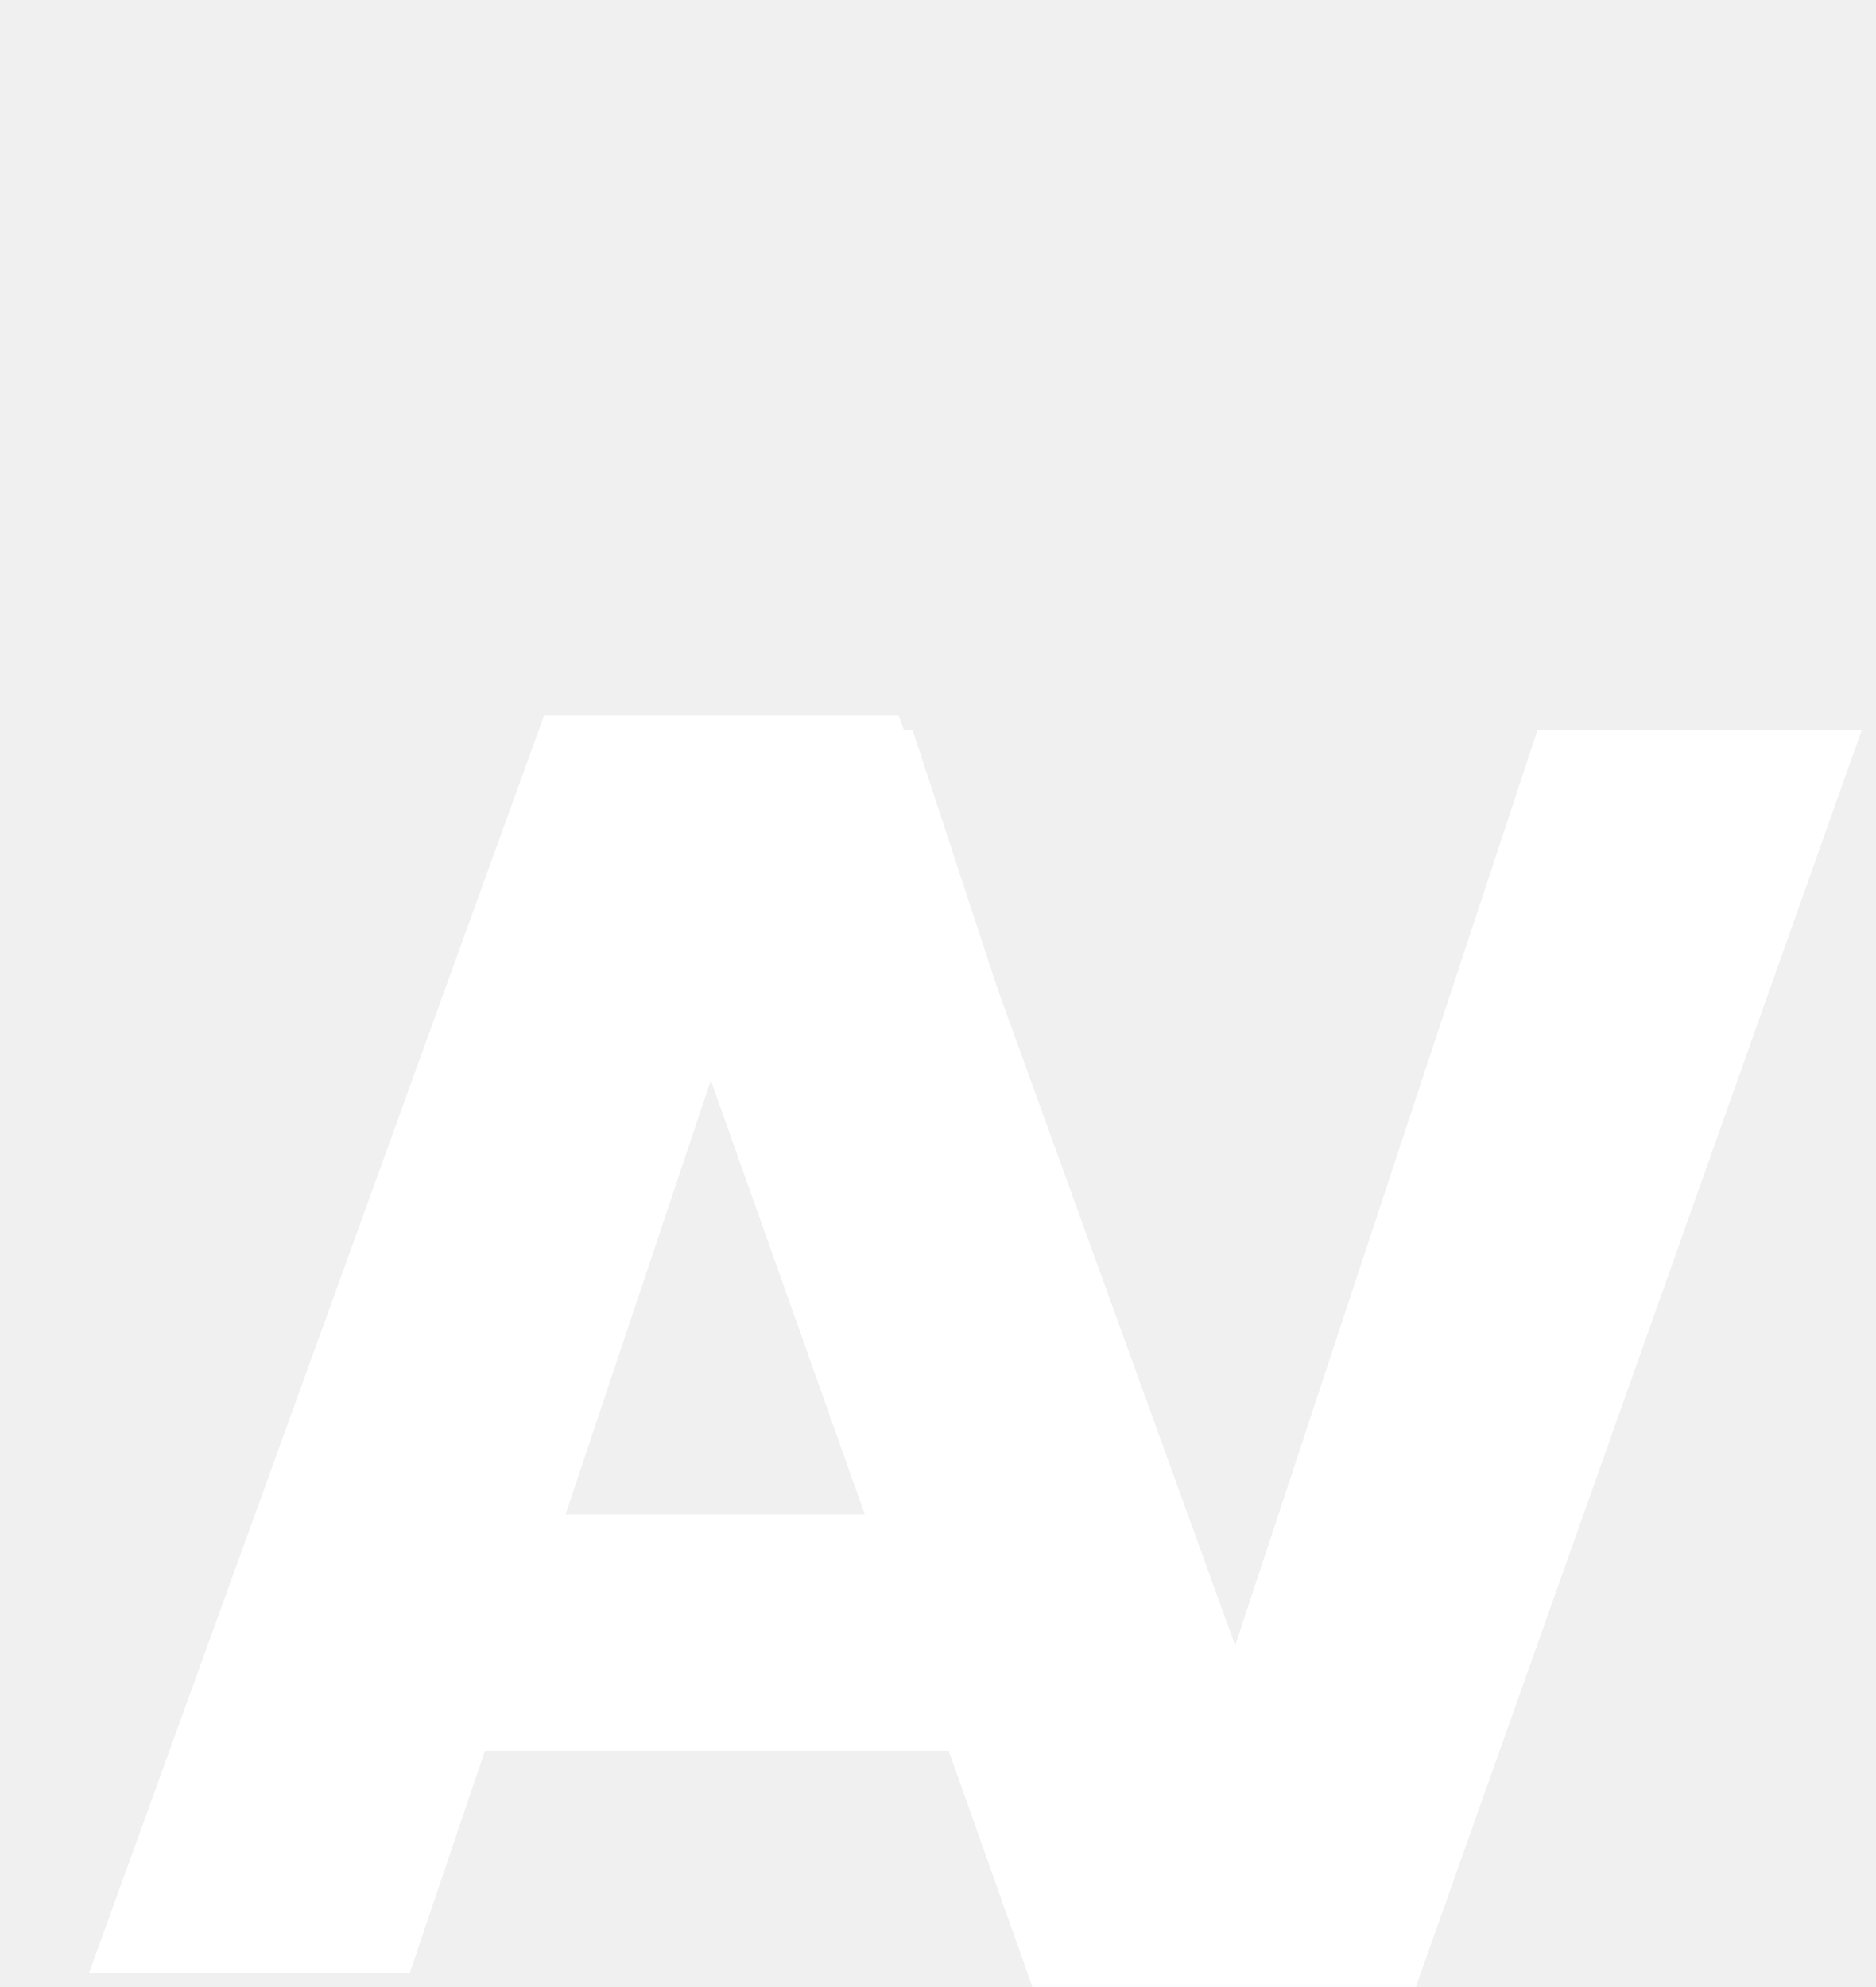
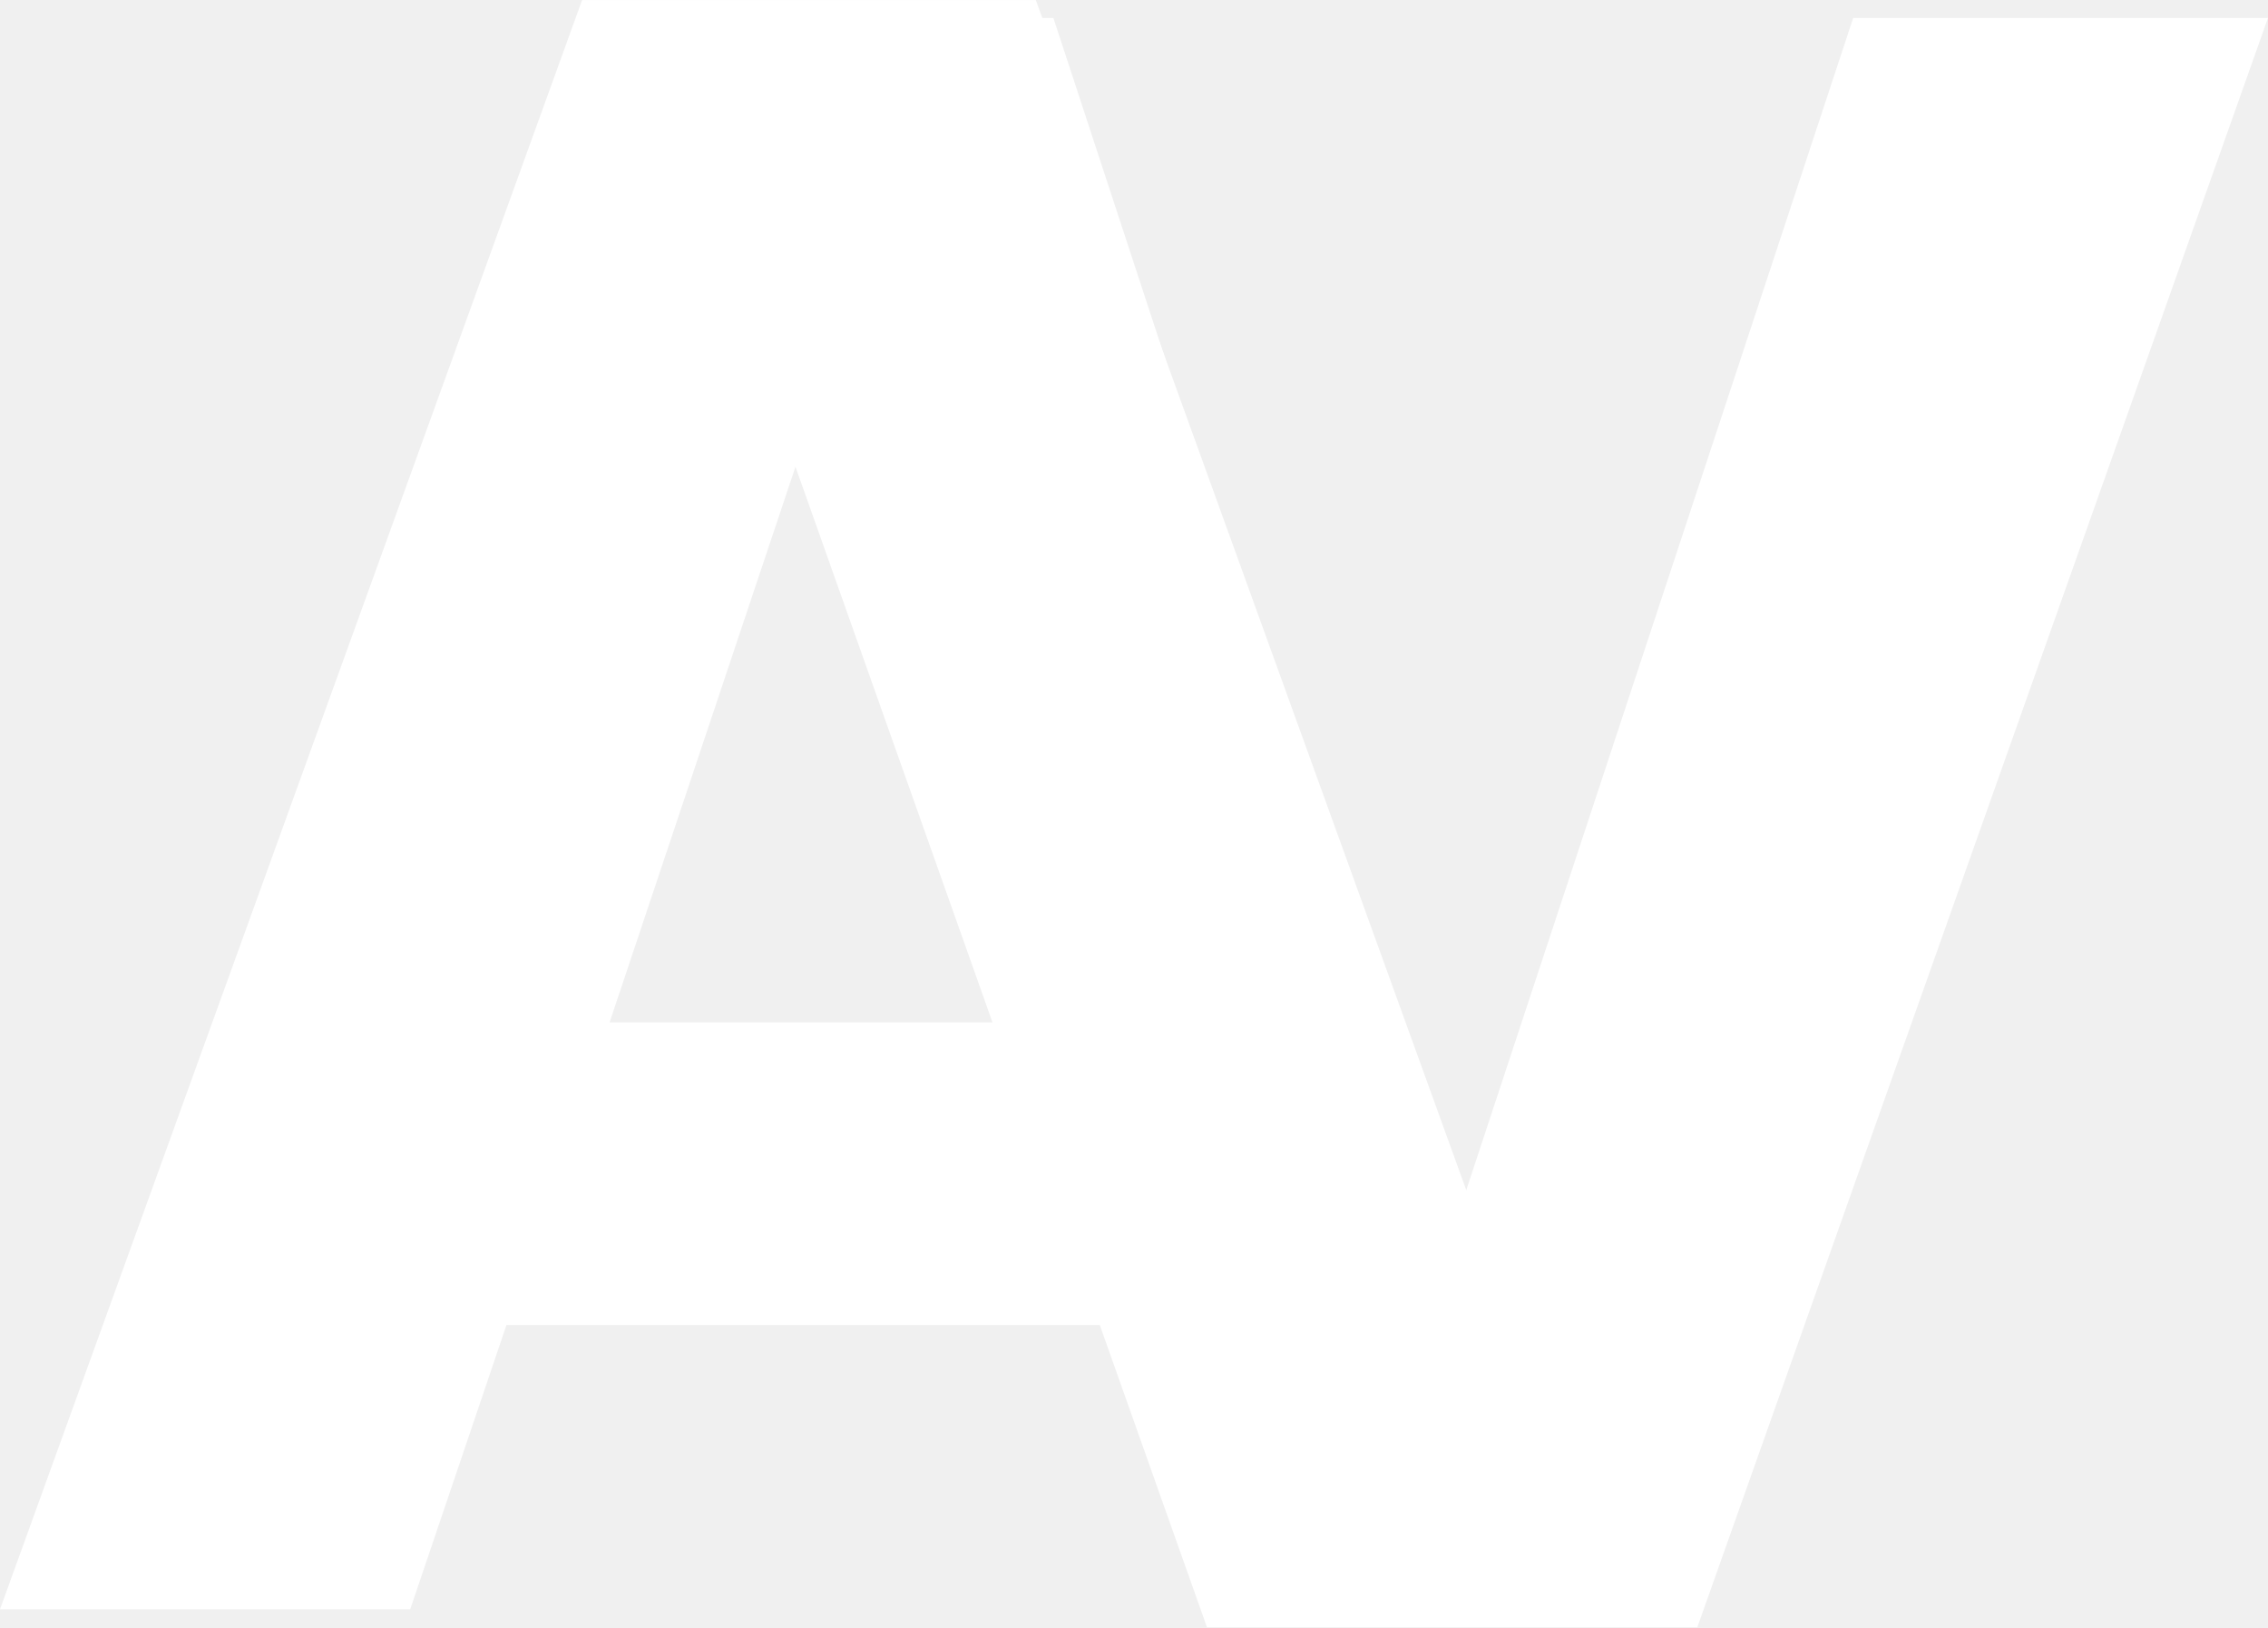
- <svg xmlns="http://www.w3.org/2000/svg" width="134" height="142" viewBox="0 0 134 142" fill="none">
+ <svg xmlns="http://www.w3.org/2000/svg" fill="none" viewBox="6.36 51.14 126.68 90.86">
  <path d="M68.184 125.128H34.648L29.273 141H6.361L38.873 51.144H64.216L96.728 141H73.561L68.184 125.128ZM62.553 108.232L51.416 75.336L40.408 108.232H62.553Z" fill="white" />
  <path d="M133.038 52.144L101.166 142H73.774L41.902 52.144H65.198L87.47 119.984L109.87 52.144H133.038Z" fill="white" />
</svg>
